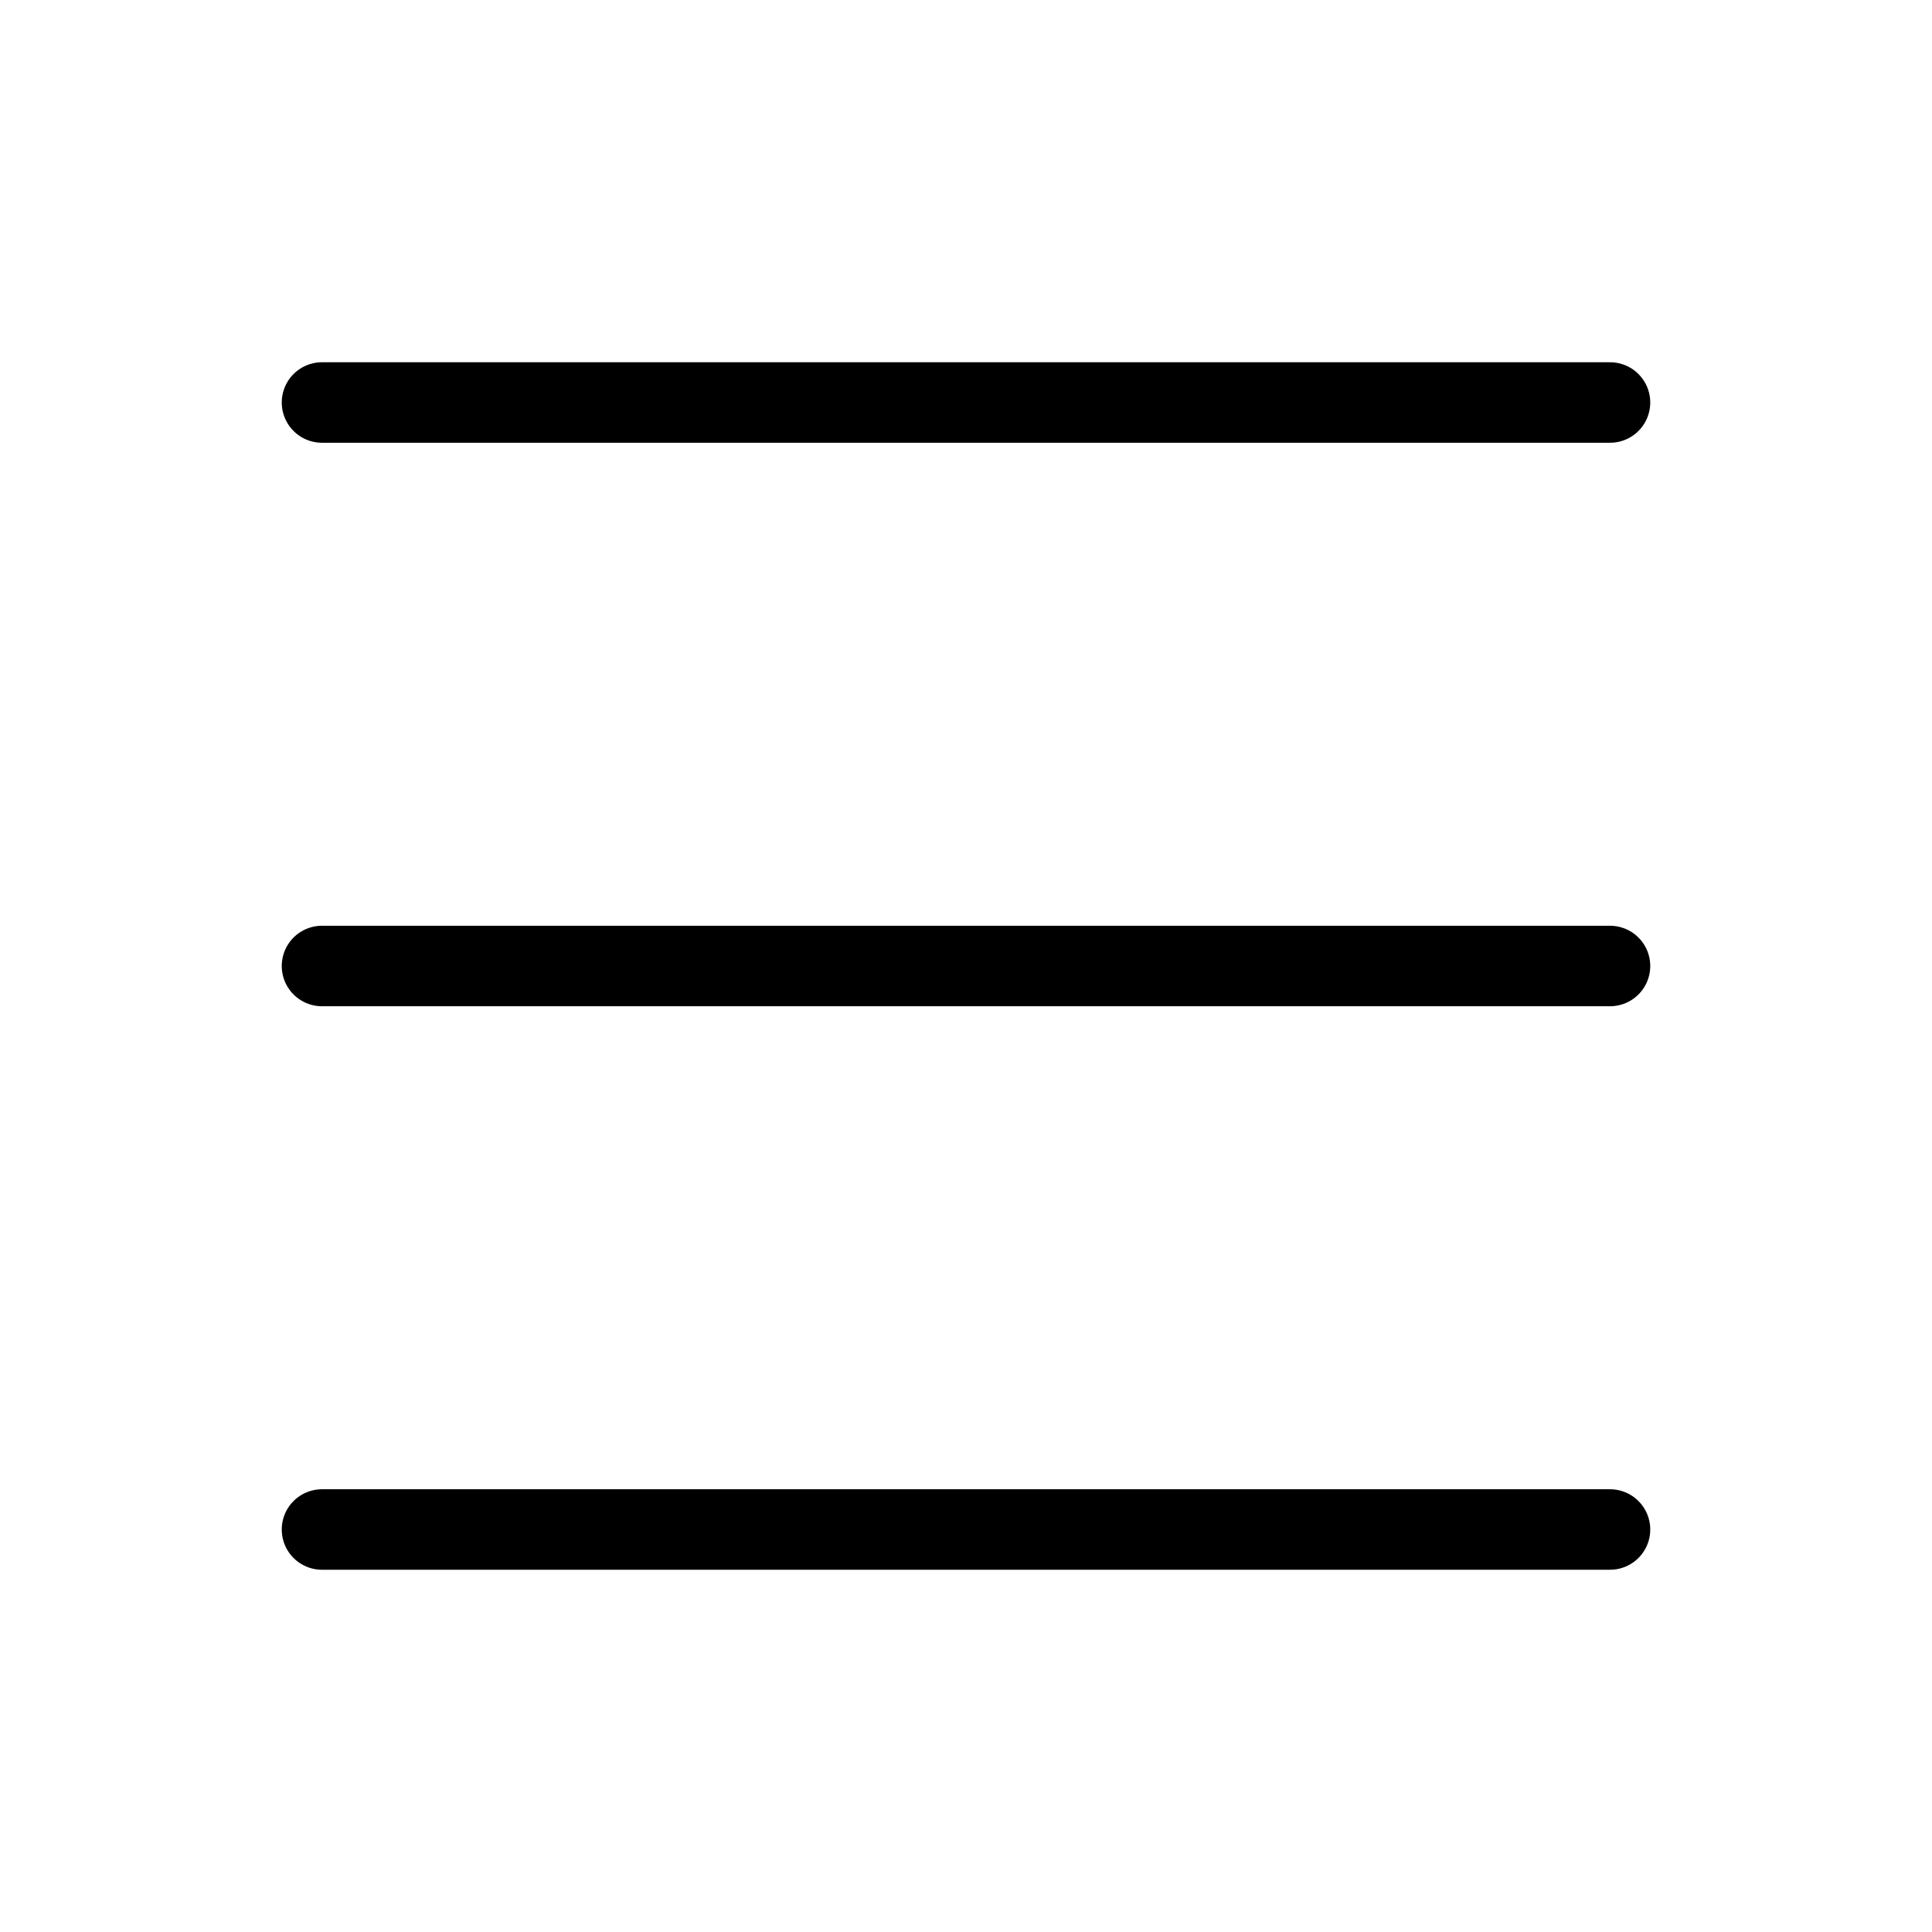
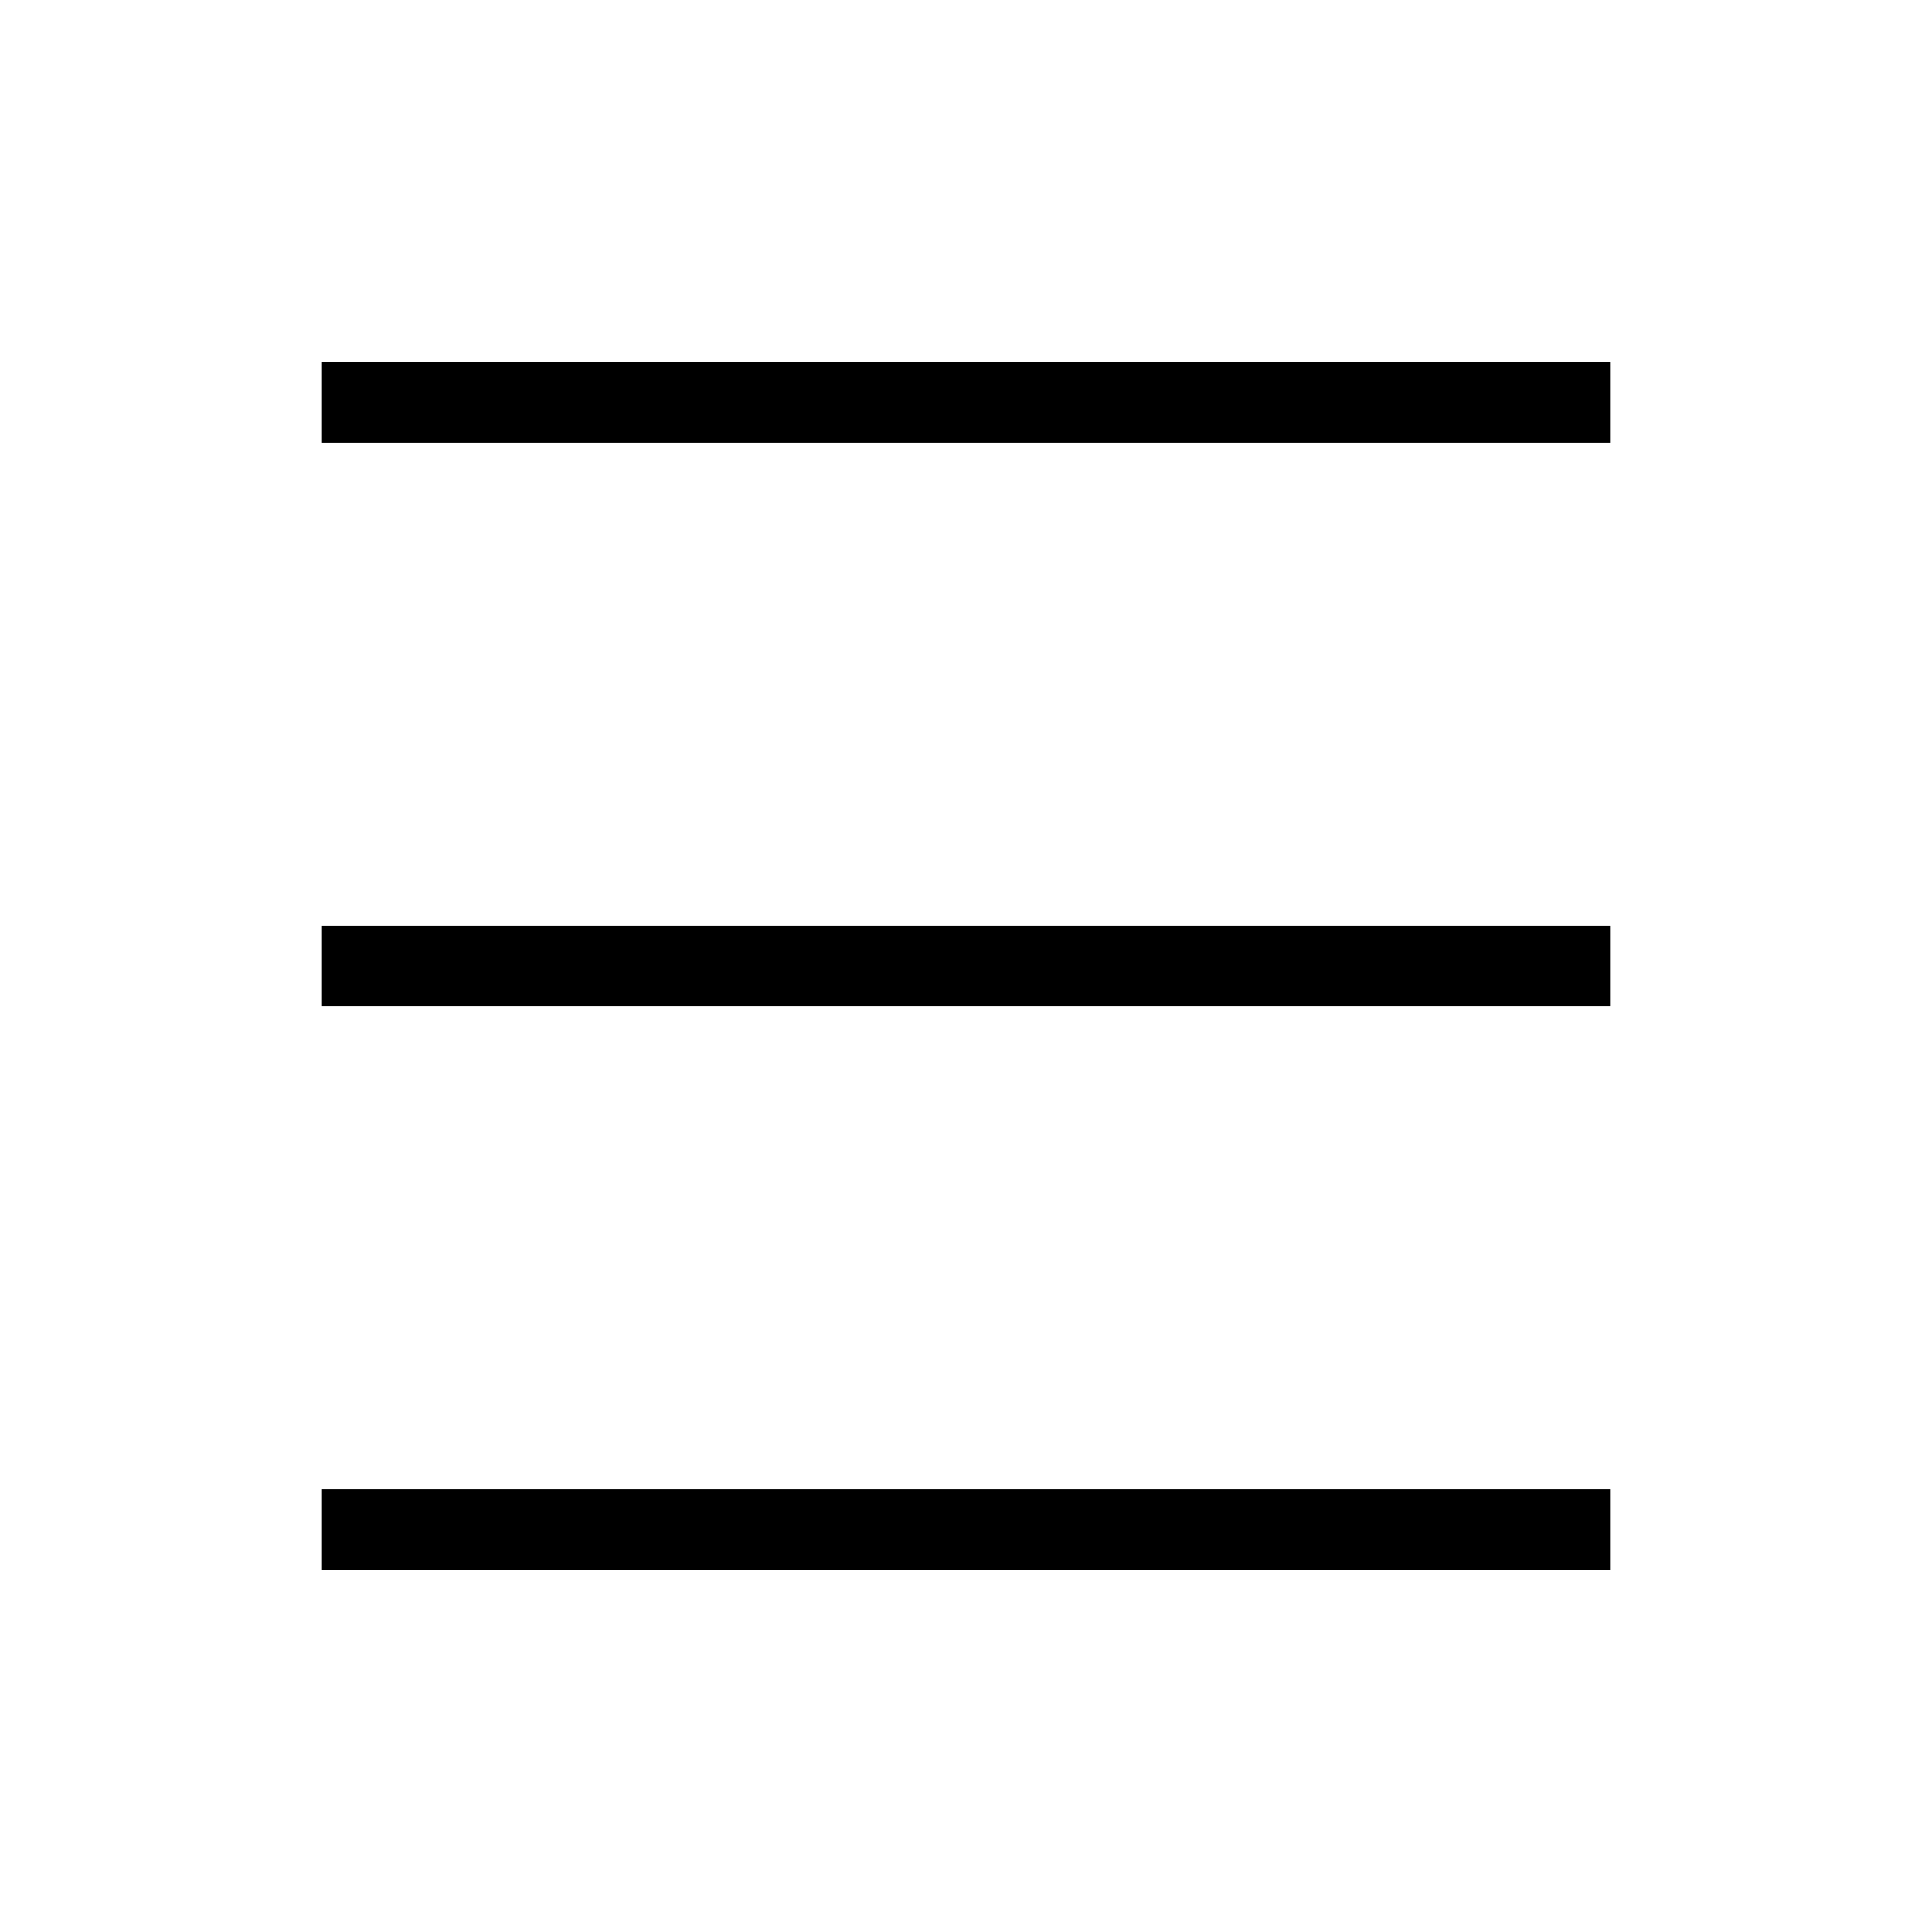
<svg xmlns="http://www.w3.org/2000/svg" viewBox="0 0 24 24" fill="none">
-   <path d="M4 5H20M4 12H20M4 19H20" stroke="currentColor" strokeWidth="1.5" stroke-linecap="round" strokeLinejoin="round" />
+   <path d="M4 5H20M4 12H20M4 19H20" stroke="currentColor" strokeWidth="1.5" strokeLinecap="round" strokeLinejoin="round" />
</svg>
